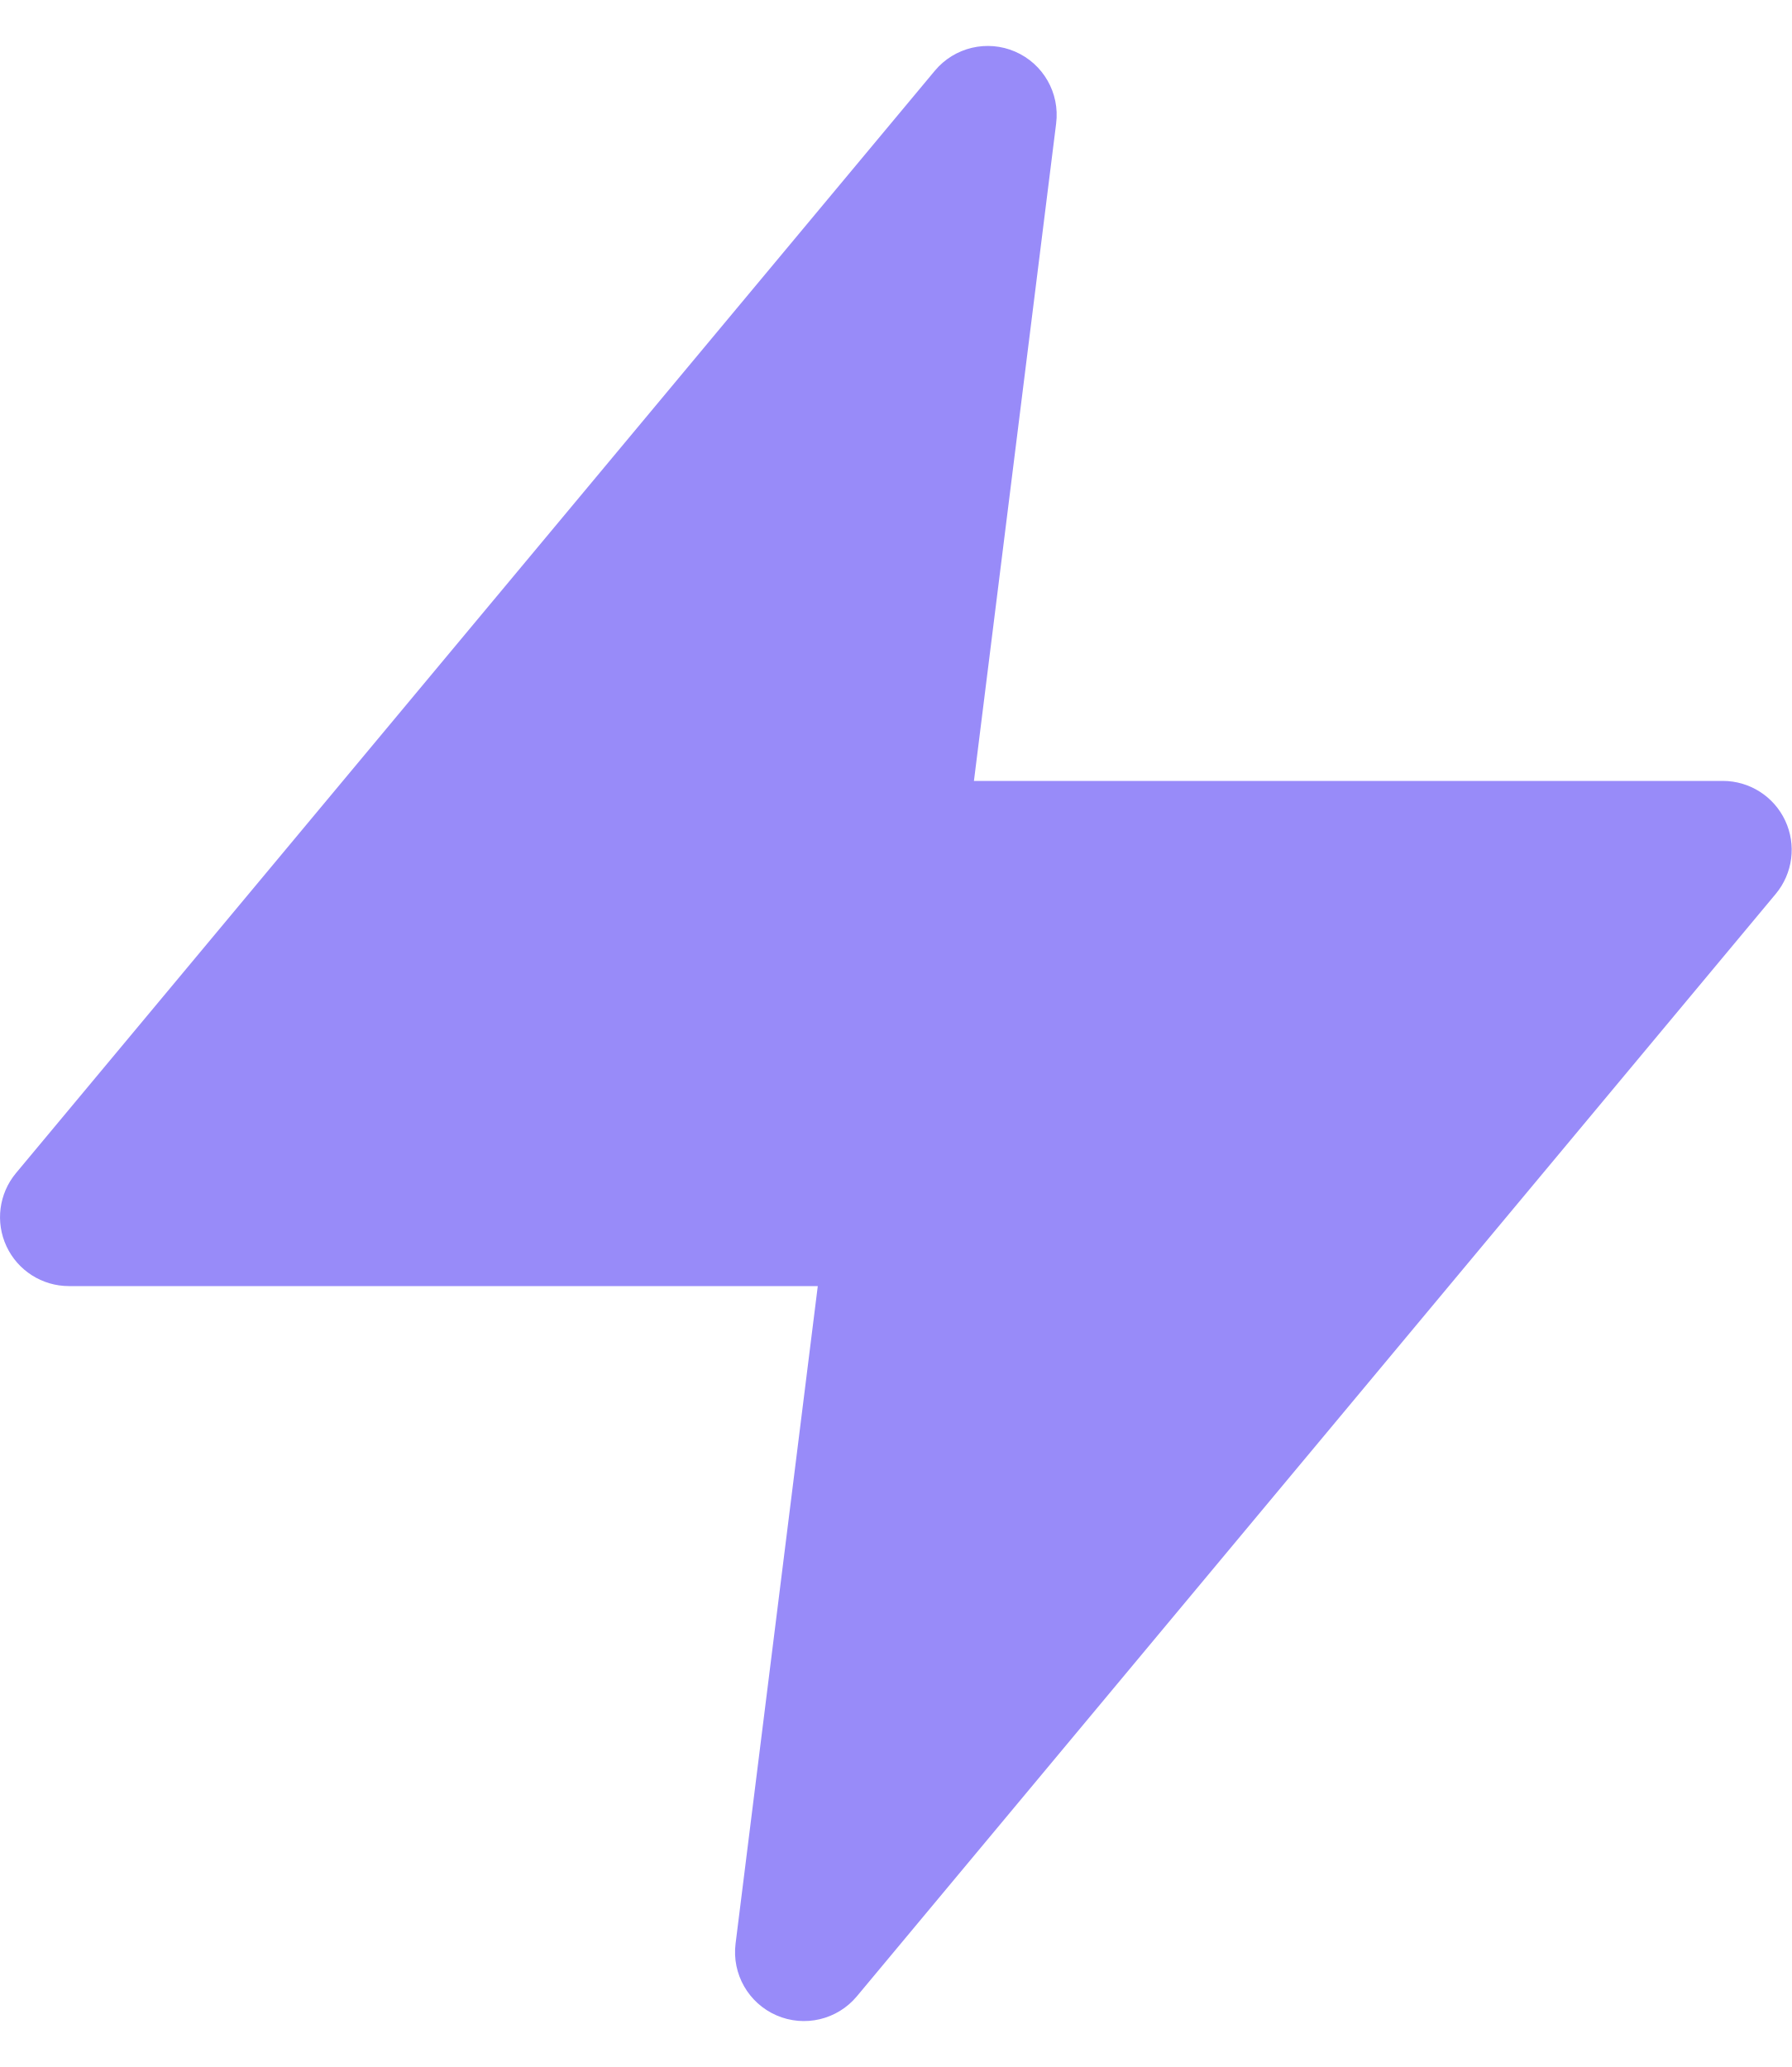
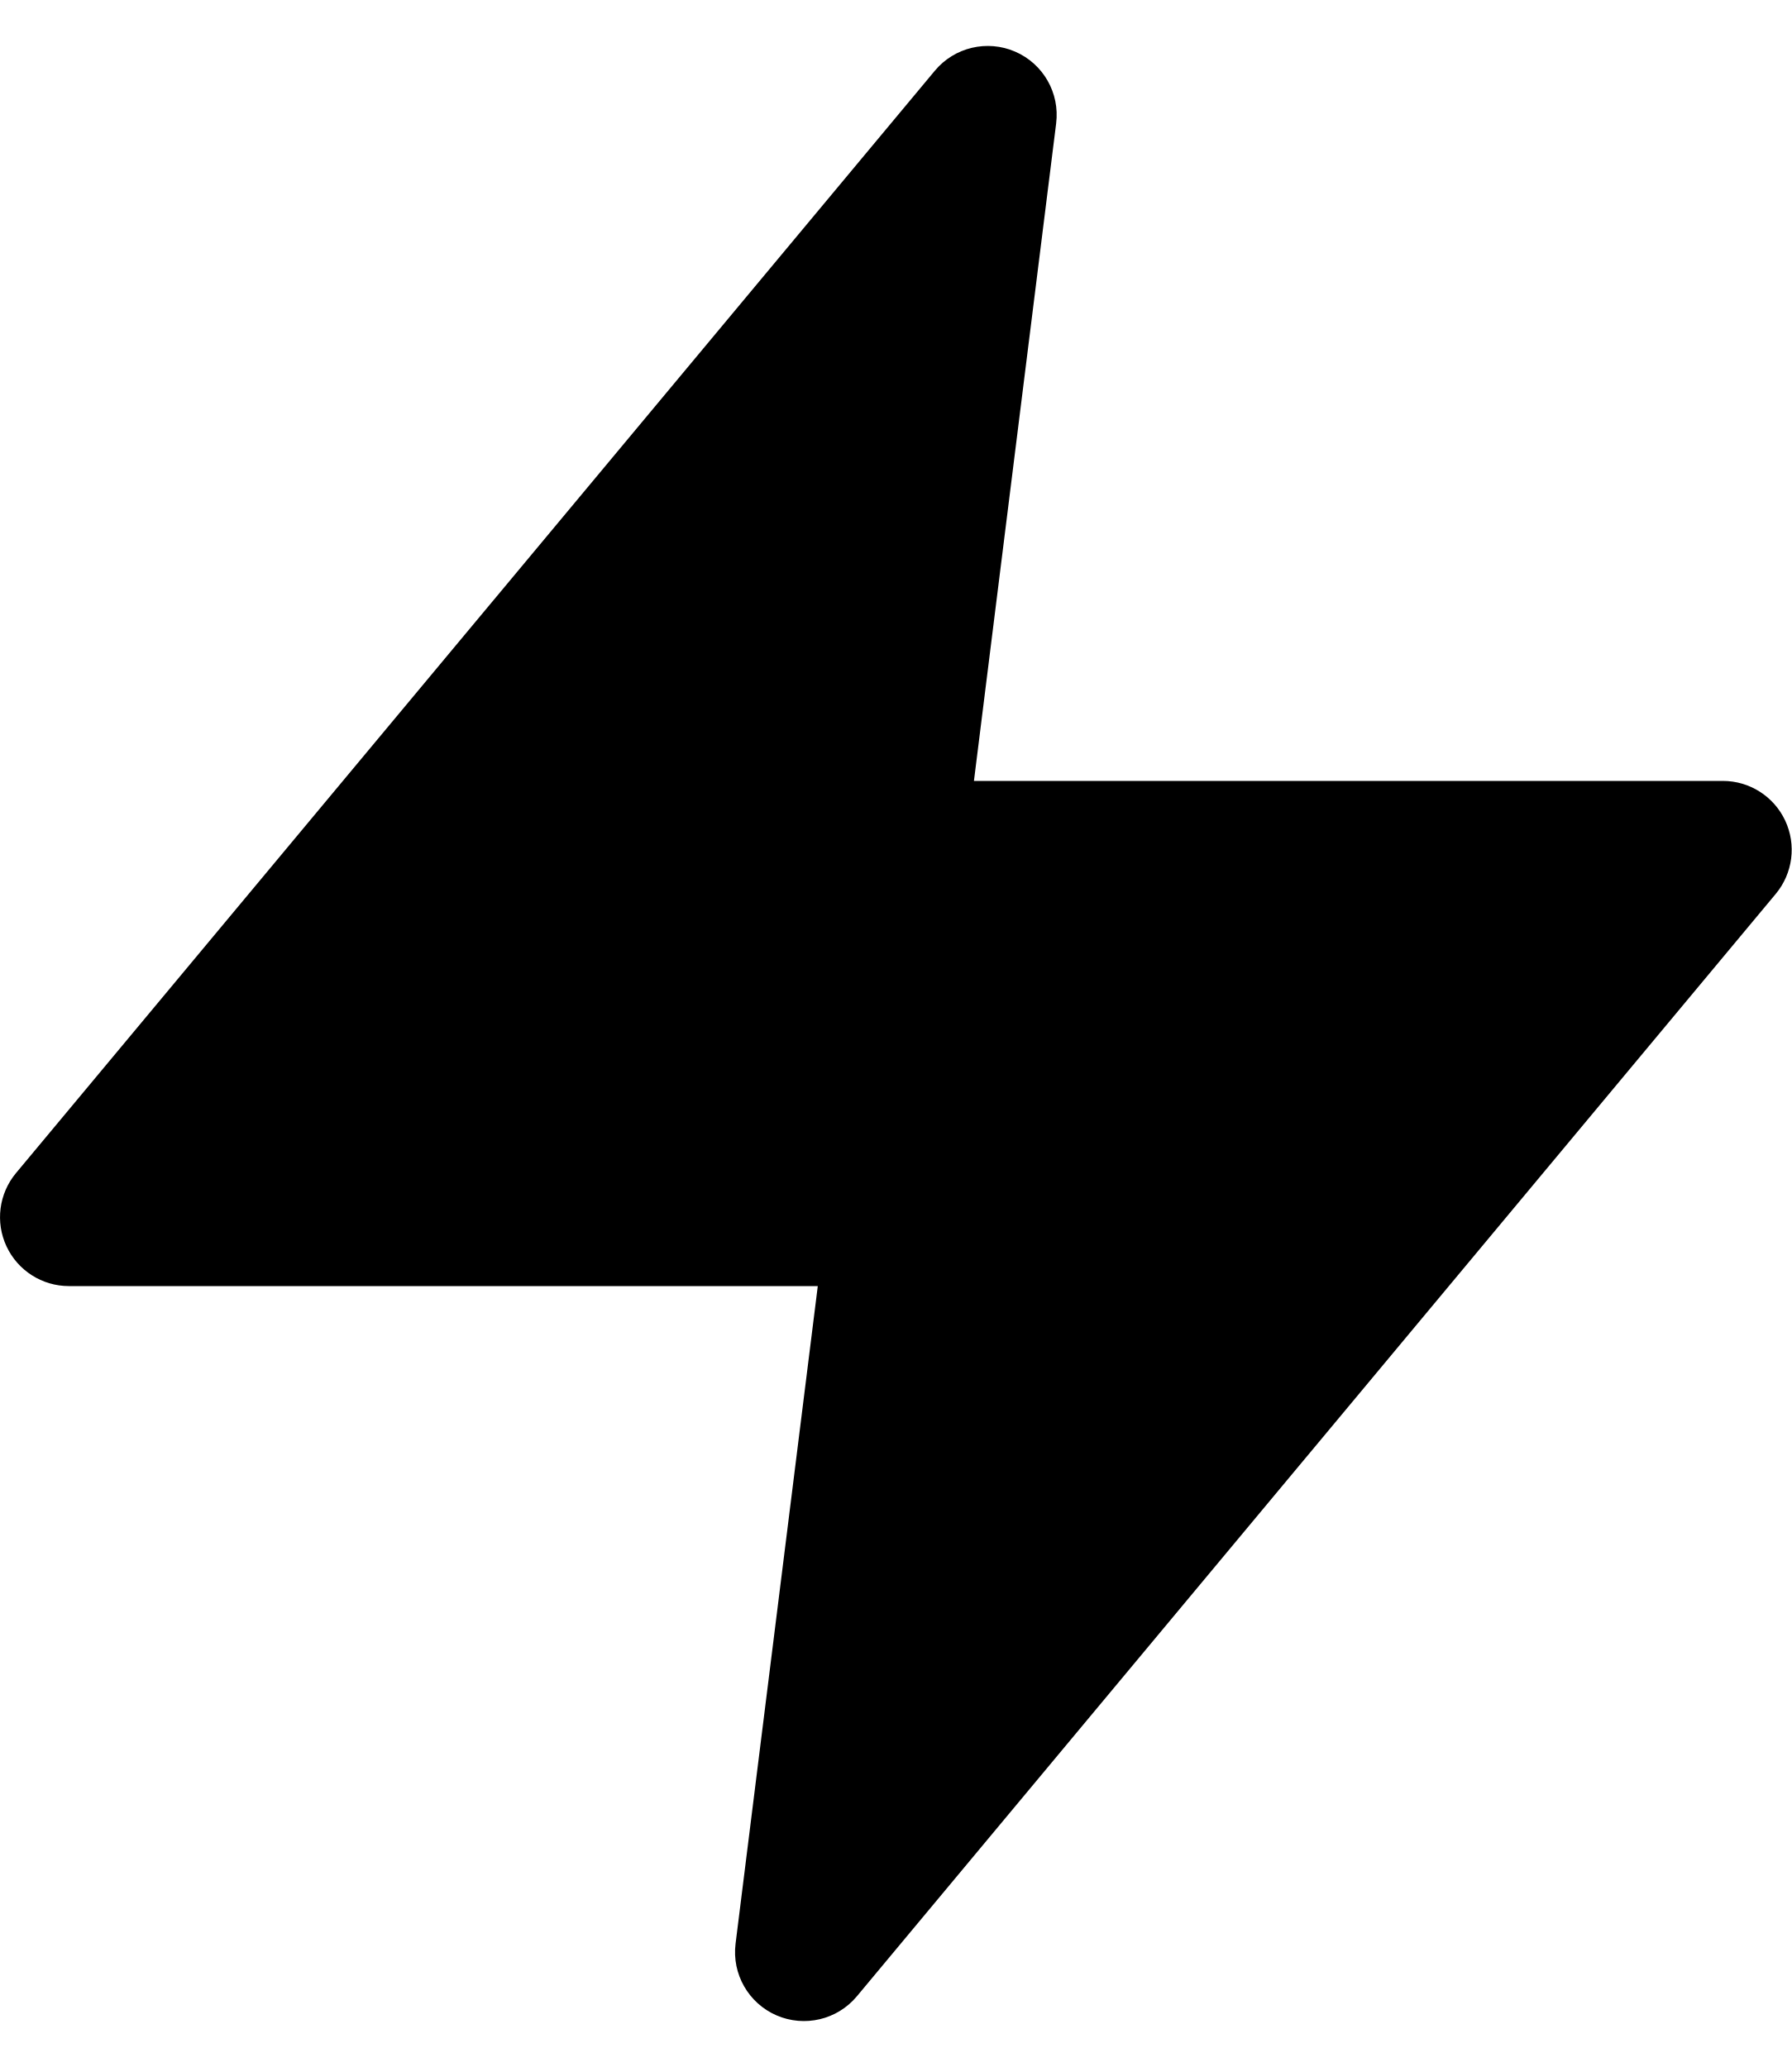
<svg xmlns="http://www.w3.org/2000/svg" viewBox="0 0 26 30" width="26" height="30">
-   <path d="M15.326 1.79a1 1 0 00-1.76-.764l-13.334 16A1 1 0 001 18.666h10.867l-1.193 9.543a1 1 0 001.76.765l13.334-16a1 1 0 00-.768-1.64H14.133l1.193-9.543z" fill="#988BF9" />
+   <path d="M15.326 1.79a1 1 0 00-1.76-.764l-13.334 16A1 1 0 001 18.666h10.867l-1.193 9.543a1 1 0 001.76.765l13.334-16a1 1 0 00-.768-1.64H14.133l1.193-9.543z" />
</svg>
